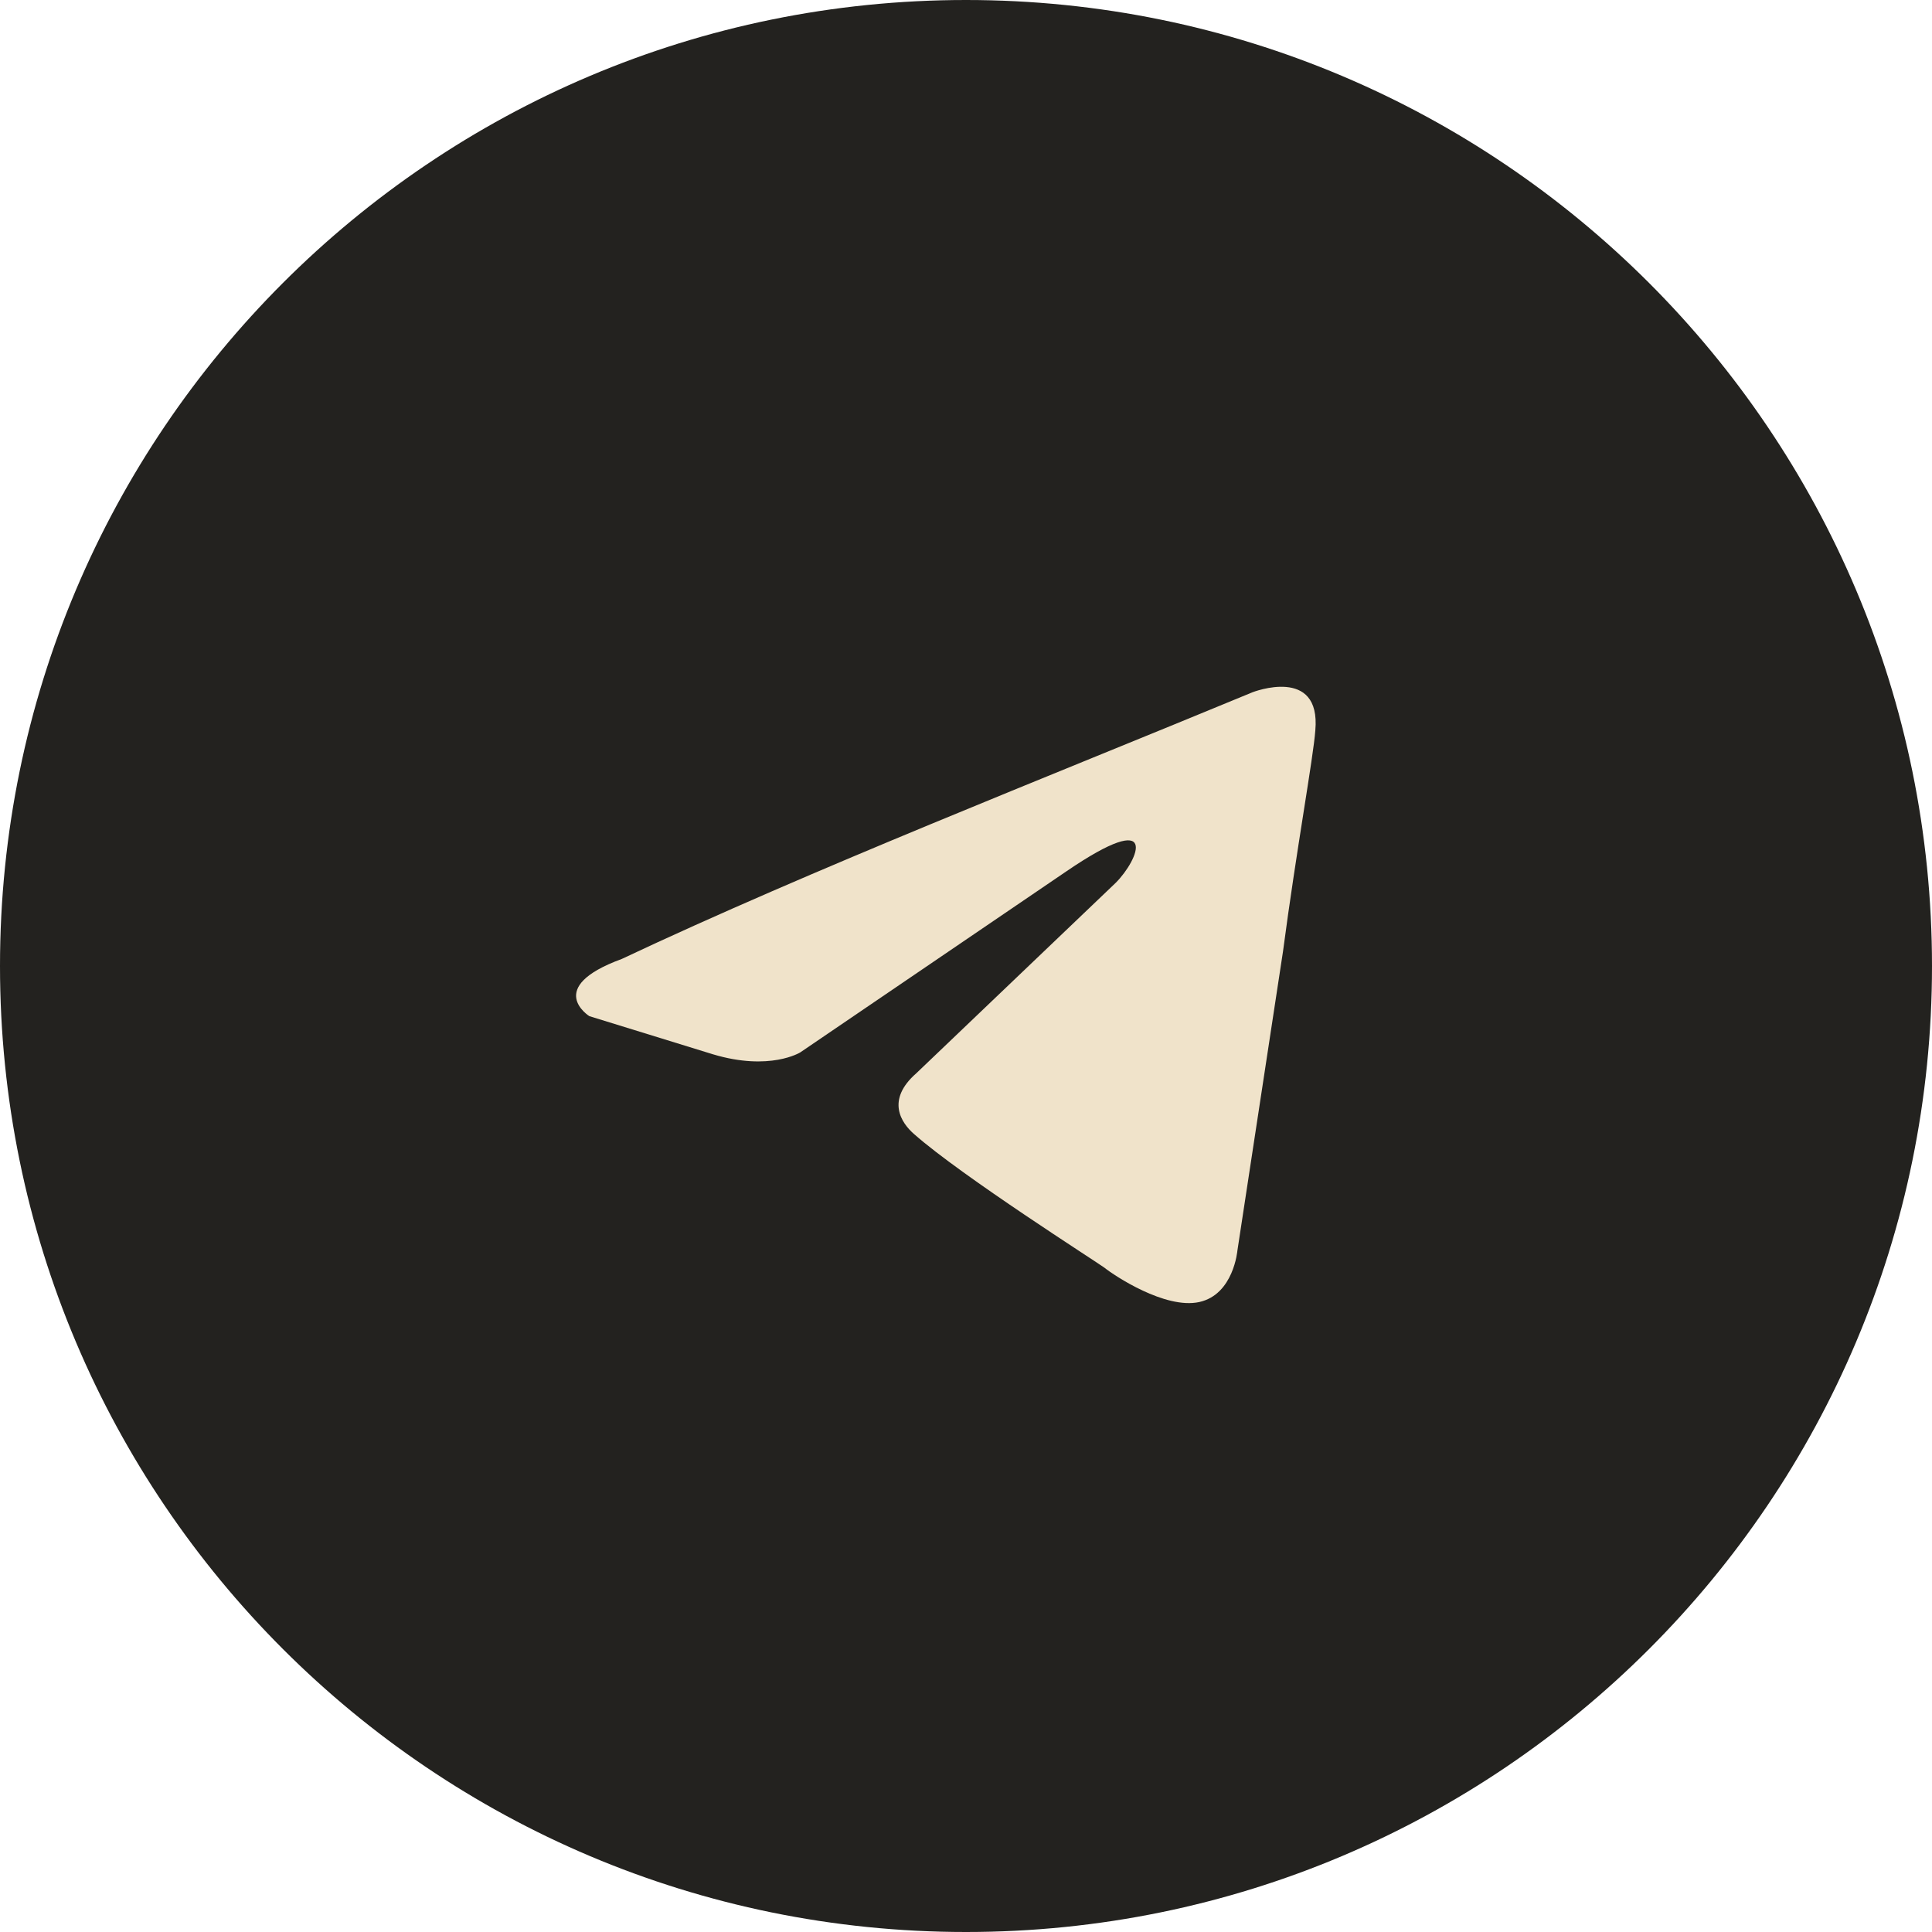
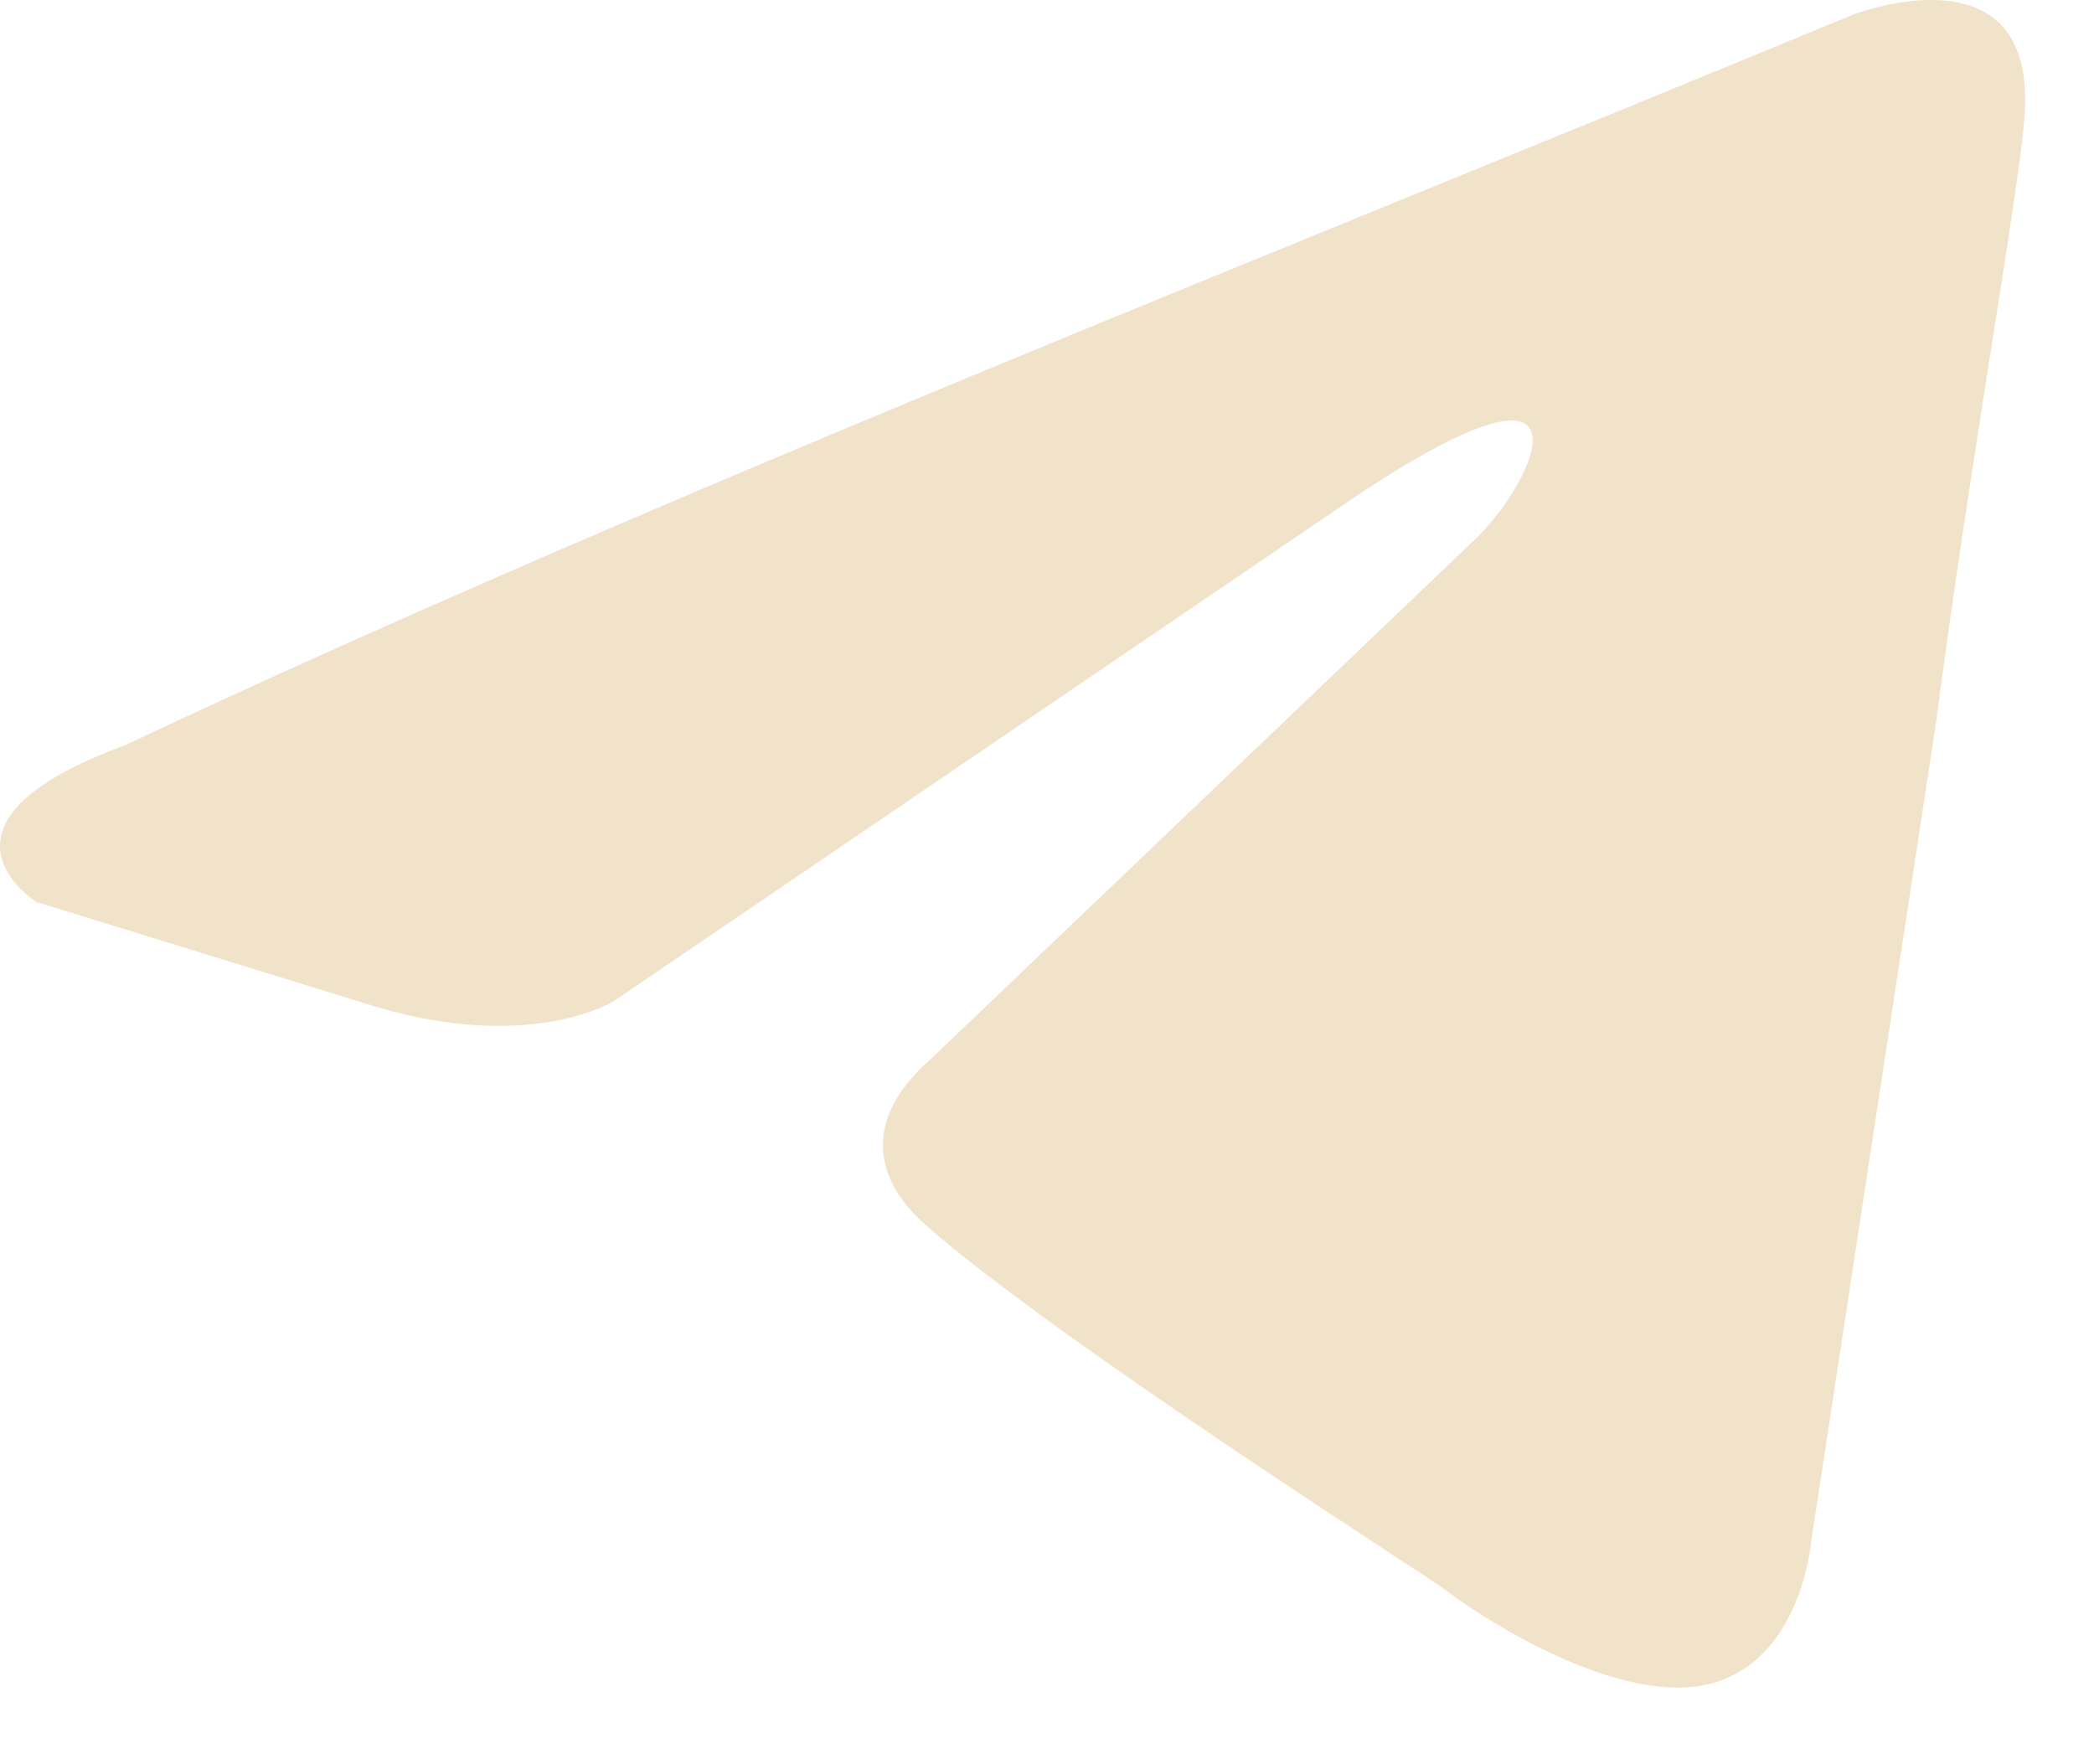
- <svg xmlns="http://www.w3.org/2000/svg" width="48" height="48" viewBox="0 0 48 48" fill="none">
-   <circle cx="24" cy="24" r="24" fill="#23221F" />
-   <path d="M31.121 17.198C31.121 17.198 32.821 16.535 32.679 18.145C32.632 18.807 32.207 21.127 31.876 23.637L30.743 31.07C30.743 31.07 30.649 32.158 29.799 32.348C28.949 32.537 27.674 31.685 27.438 31.495C27.249 31.354 23.897 29.223 22.716 28.181C22.386 27.897 22.008 27.329 22.764 26.666L27.721 21.932C28.288 21.364 28.855 20.038 26.494 21.648L19.883 26.146C19.883 26.146 19.128 26.619 17.711 26.193L14.642 25.246C14.642 25.246 13.509 24.536 15.445 23.826C20.167 21.601 25.974 19.328 31.121 17.198Z" fill="#F0E3CA" />
+ <svg xmlns="http://www.w3.org/2000/svg" width="19" height="16" viewBox="0 0 19 16" fill="none">
+   <path d="M16.808 0.135C16.808 0.135 18.508 -0.528 18.367 1.082C18.319 1.745 17.894 4.065 17.564 6.574L16.431 14.007C16.431 14.007 16.336 15.096 15.486 15.285C14.636 15.475 13.362 14.622 13.126 14.433C12.937 14.291 9.584 12.161 8.404 11.119C8.073 10.835 7.695 10.267 8.451 9.604L13.409 4.87C13.975 4.301 14.542 2.976 12.181 4.586L5.571 9.083C5.571 9.083 4.815 9.557 3.399 9.131L0.33 8.184C0.33 8.184 -0.804 7.474 1.132 6.763C5.854 4.538 11.662 2.266 16.808 0.135Z" fill="#F0E3CA" />
</svg>
